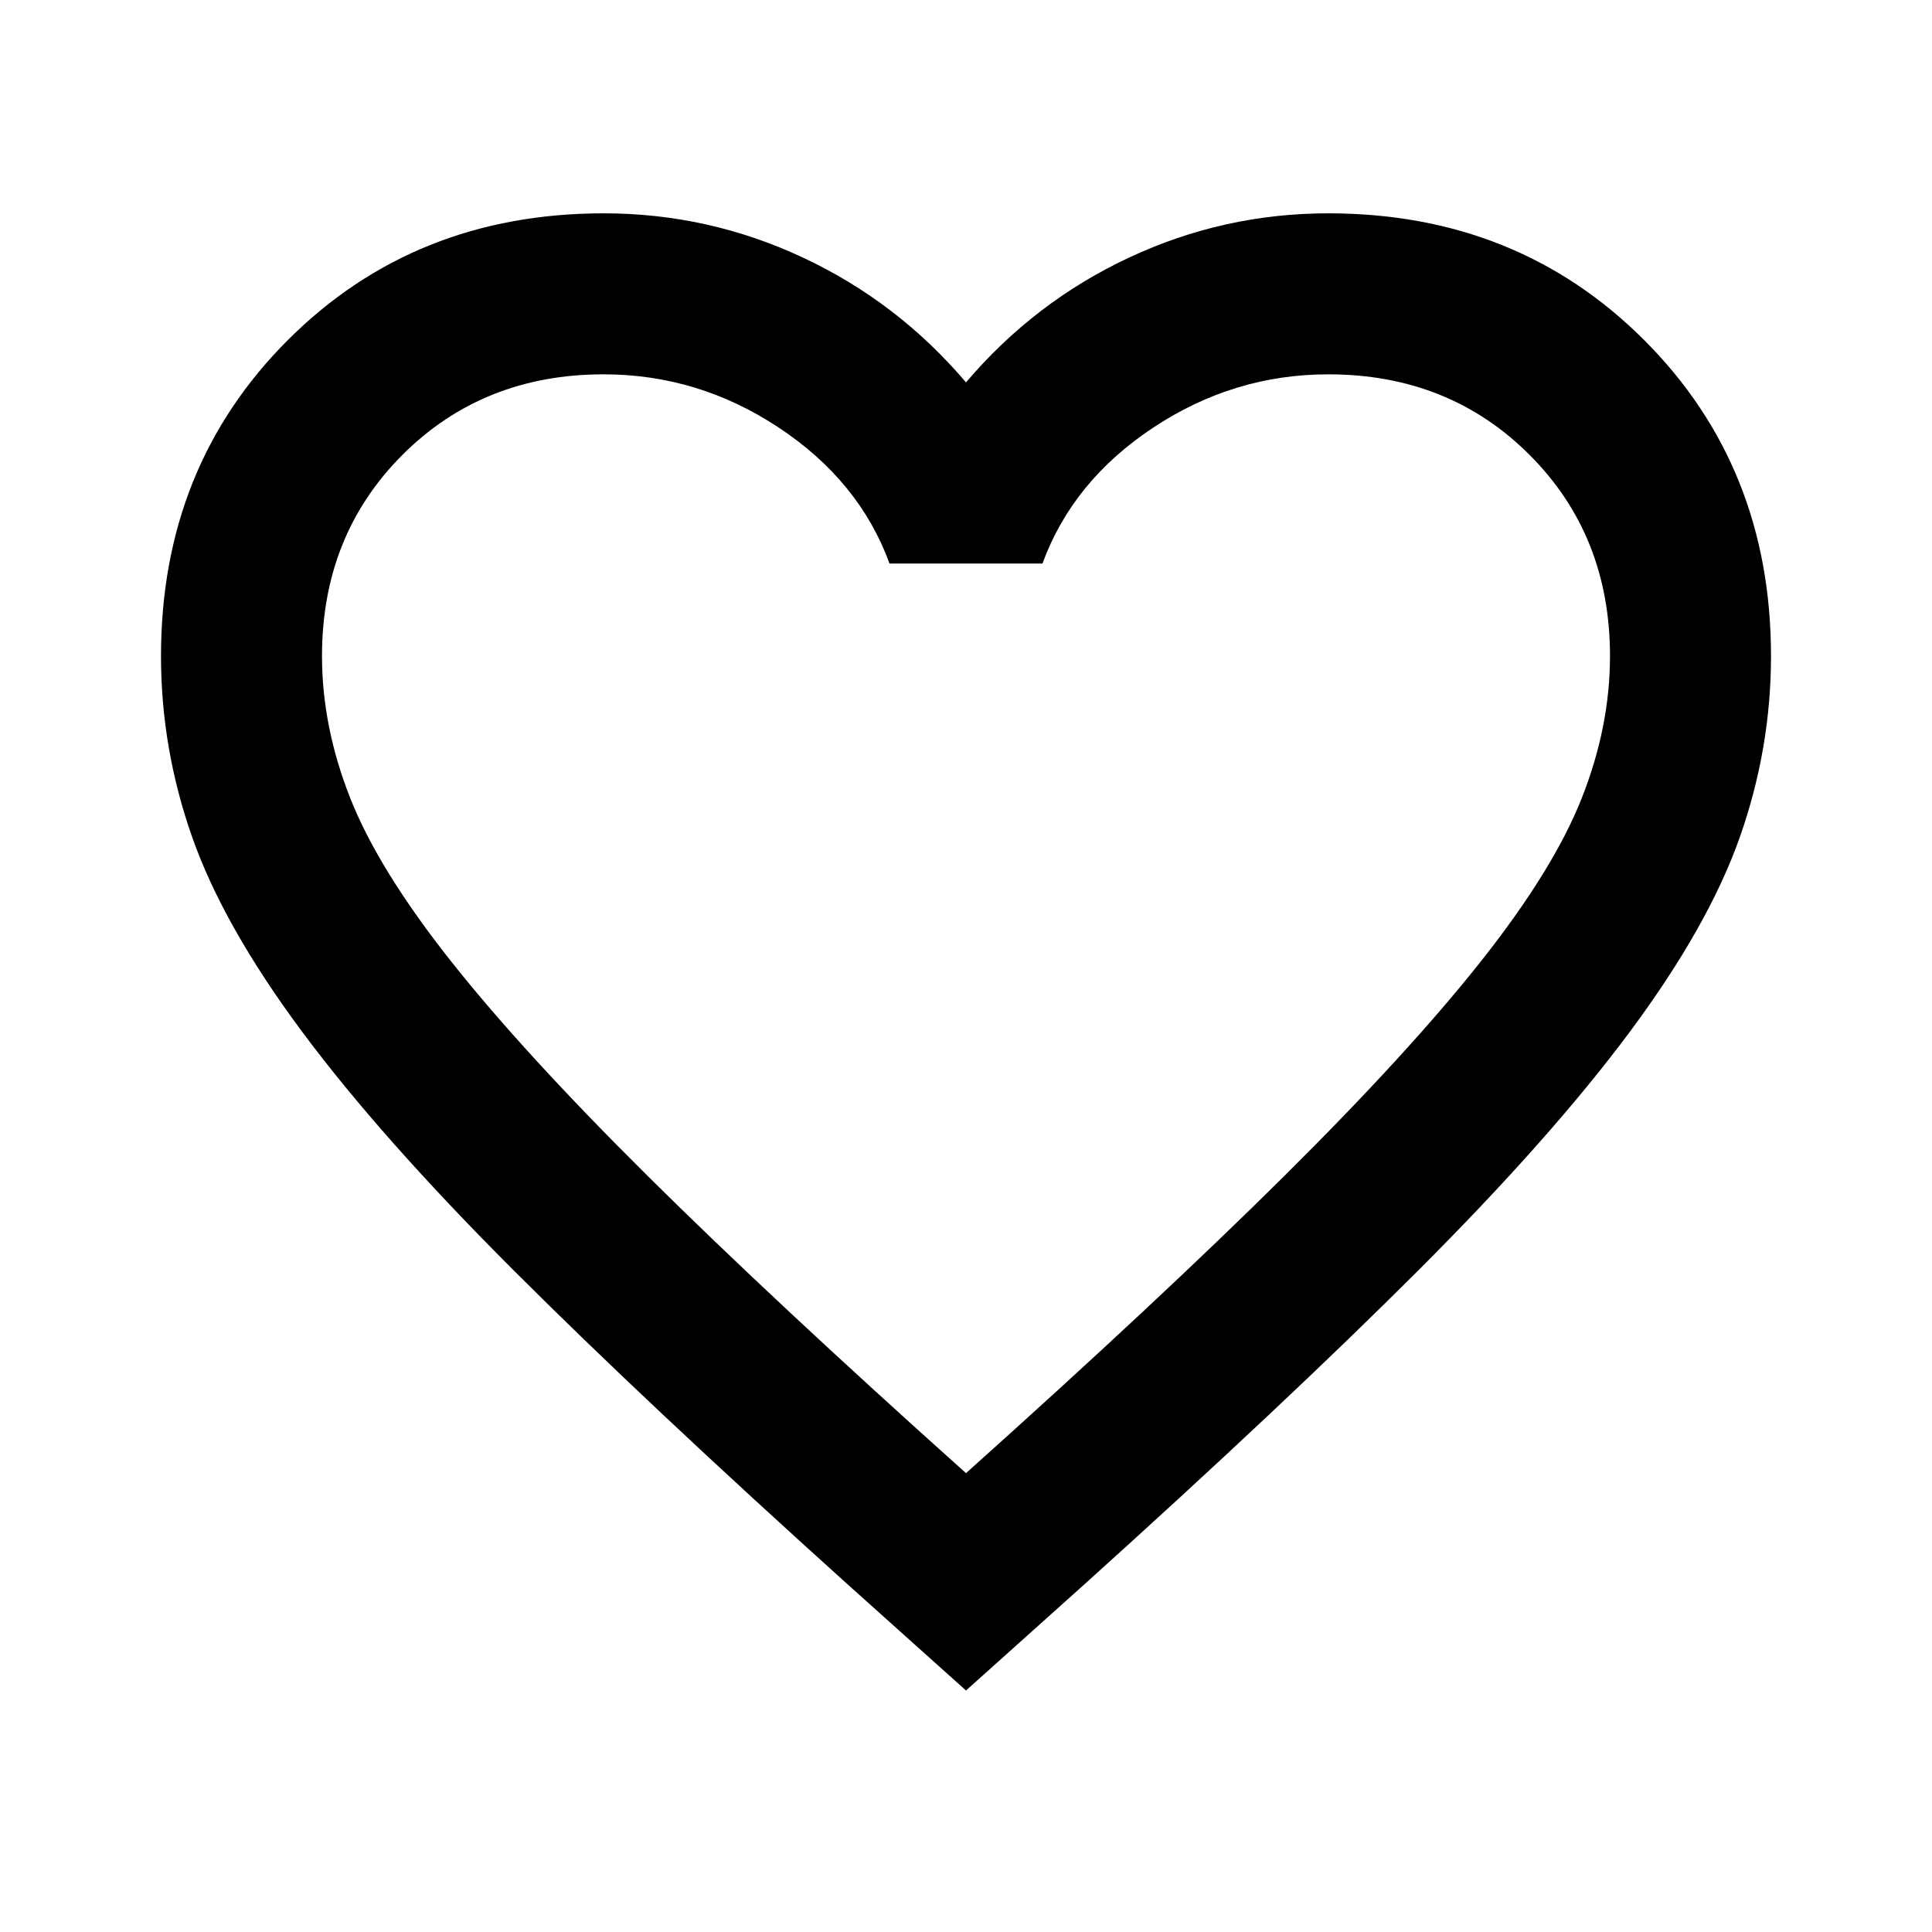
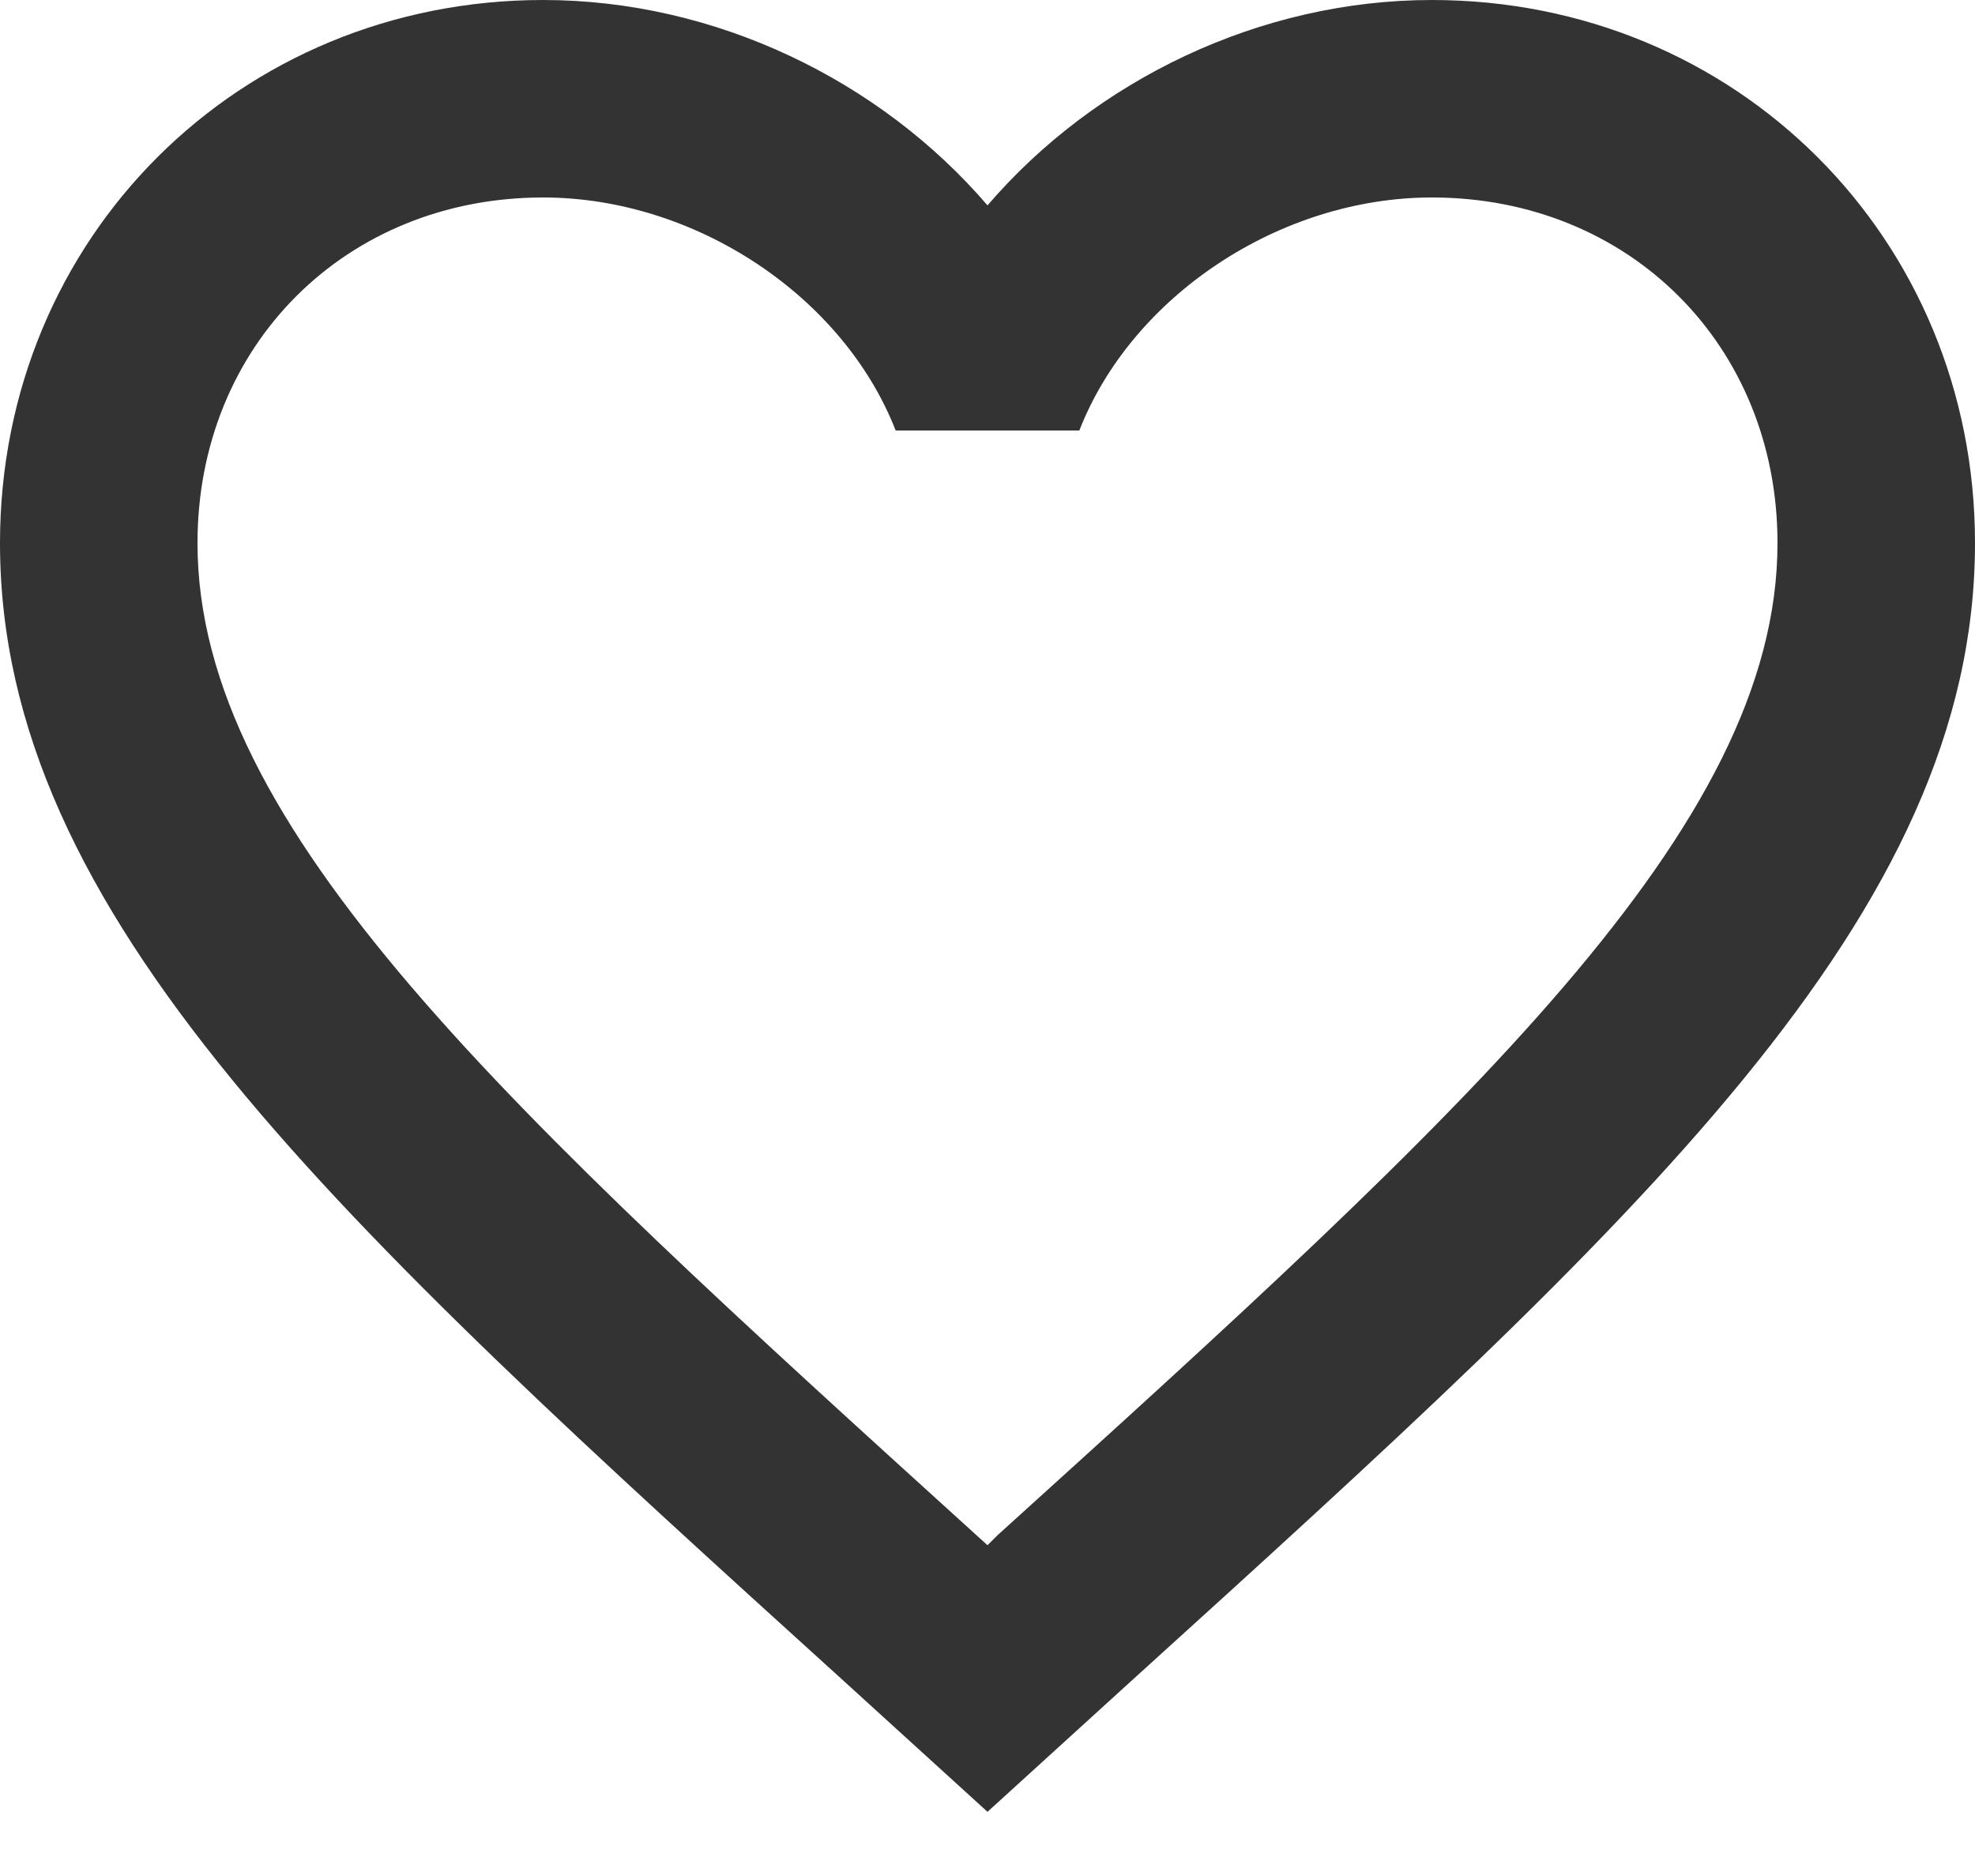
- <svg xmlns="http://www.w3.org/2000/svg" height="24" viewBox="0 -960 960 960" width="24">
-   <path d="m480-120-58-52q-101-91-167-157T150-447.5Q111-500 95.5-544T80-634q0-94 63-157t157-63q52 0 99 22t81 62q34-40 81-62t99-22q94 0 157 63t63 157q0 46-15.5 90T810-447.5Q771-395 705-329T538-172l-58 52Zm0-108q96-86 158-147.5t98-107q36-45.5 50-81t14-70.5q0-60-40-100t-100-40q-47 0-87 26.5T518-680h-76q-15-41-55-67.5T300-774q-60 0-100 40t-40 100q0 35 14 70.5t50 81q36 45.5 98 107T480-228Zm0-273Z" />
+ <svg xmlns="http://www.w3.org/2000/svg" width="20" height="19" viewBox="0 0 20 19" fill="none">
+   <path d="M10.1 15.55L10 15.65L9.89 15.55C5.14 11.24 2 8.39 2 5.5C2 3.5 3.5 2 5.5 2C7.04 2 8.54 3 9.07 4.36H10.93C11.46 3 12.96 2 14.5 2C16.5 2 18 3.5 18 5.5C18 8.39 14.86 11.24 10.1 15.55ZM14.5 0C12.76 0 11.09 0.81 10 2.08C8.91 0.81 7.24 0 5.5 0C2.42 0 0 2.41 0 5.5C0 9.27 3.4 12.36 8.55 17.03L10 18.35L11.45 17.03C16.6 12.36 20 9.27 20 5.5C20 2.41 17.58 0 14.5 0Z" fill="#333333" />
</svg>
